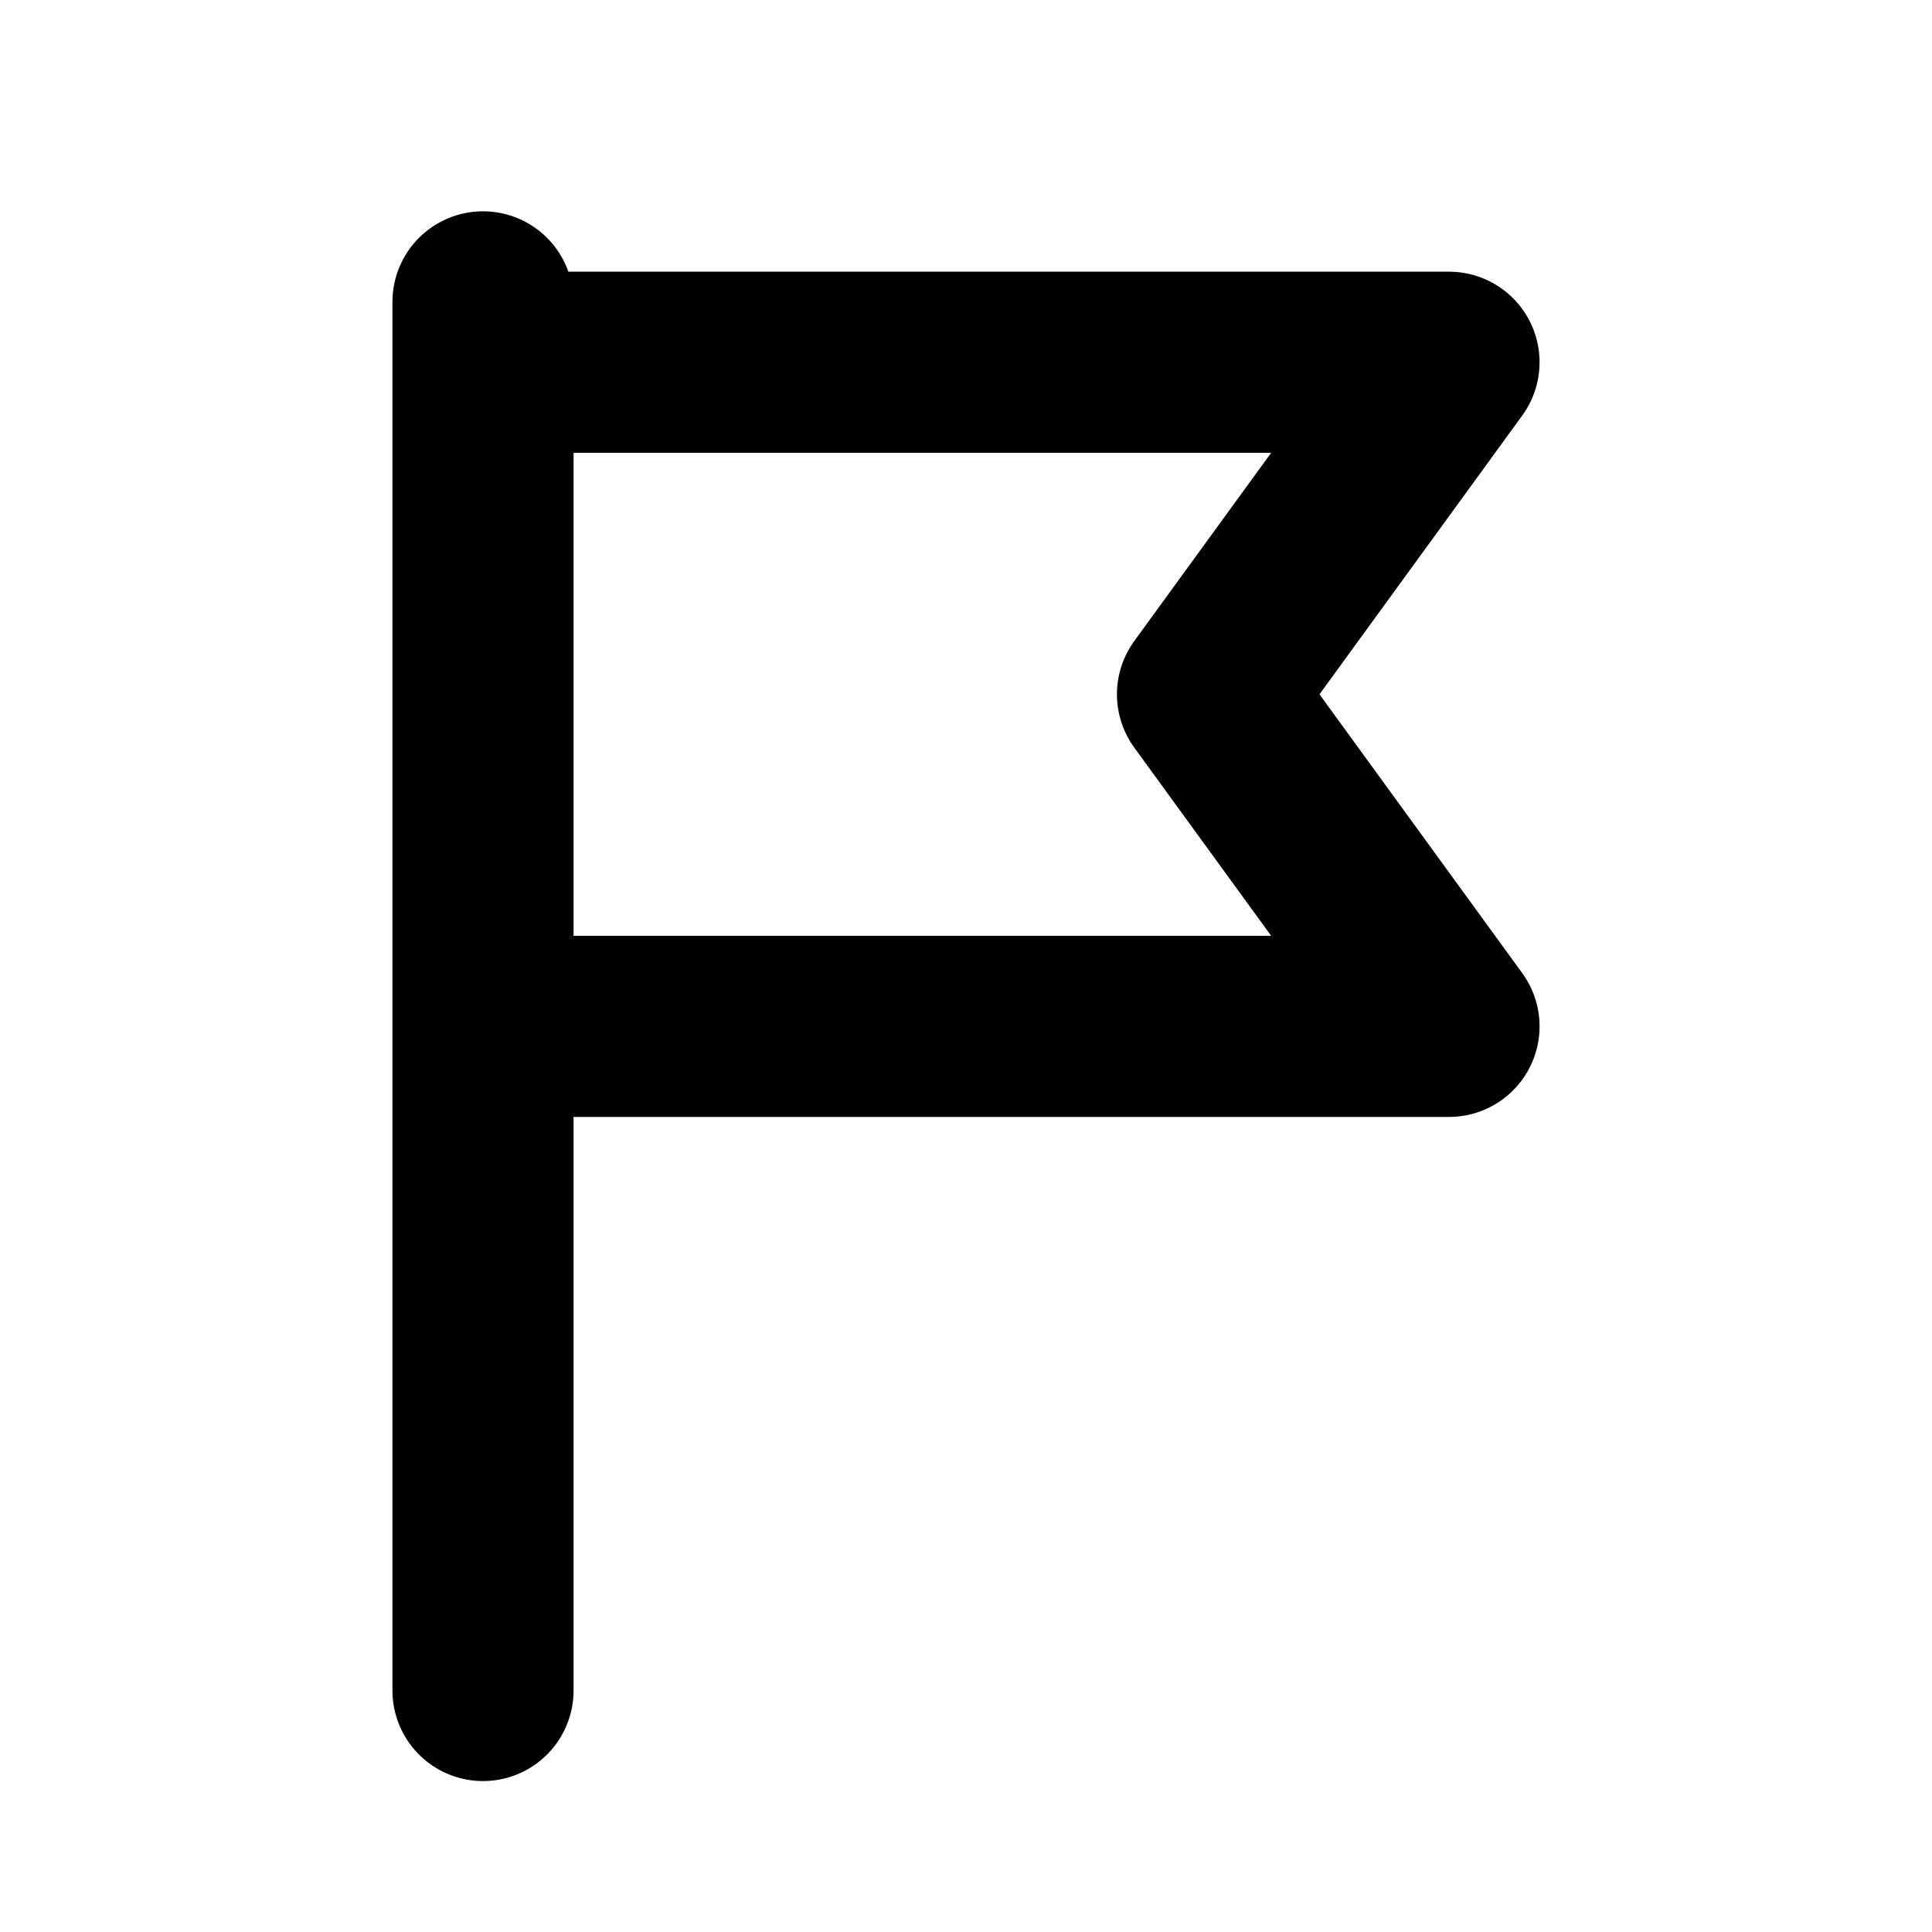
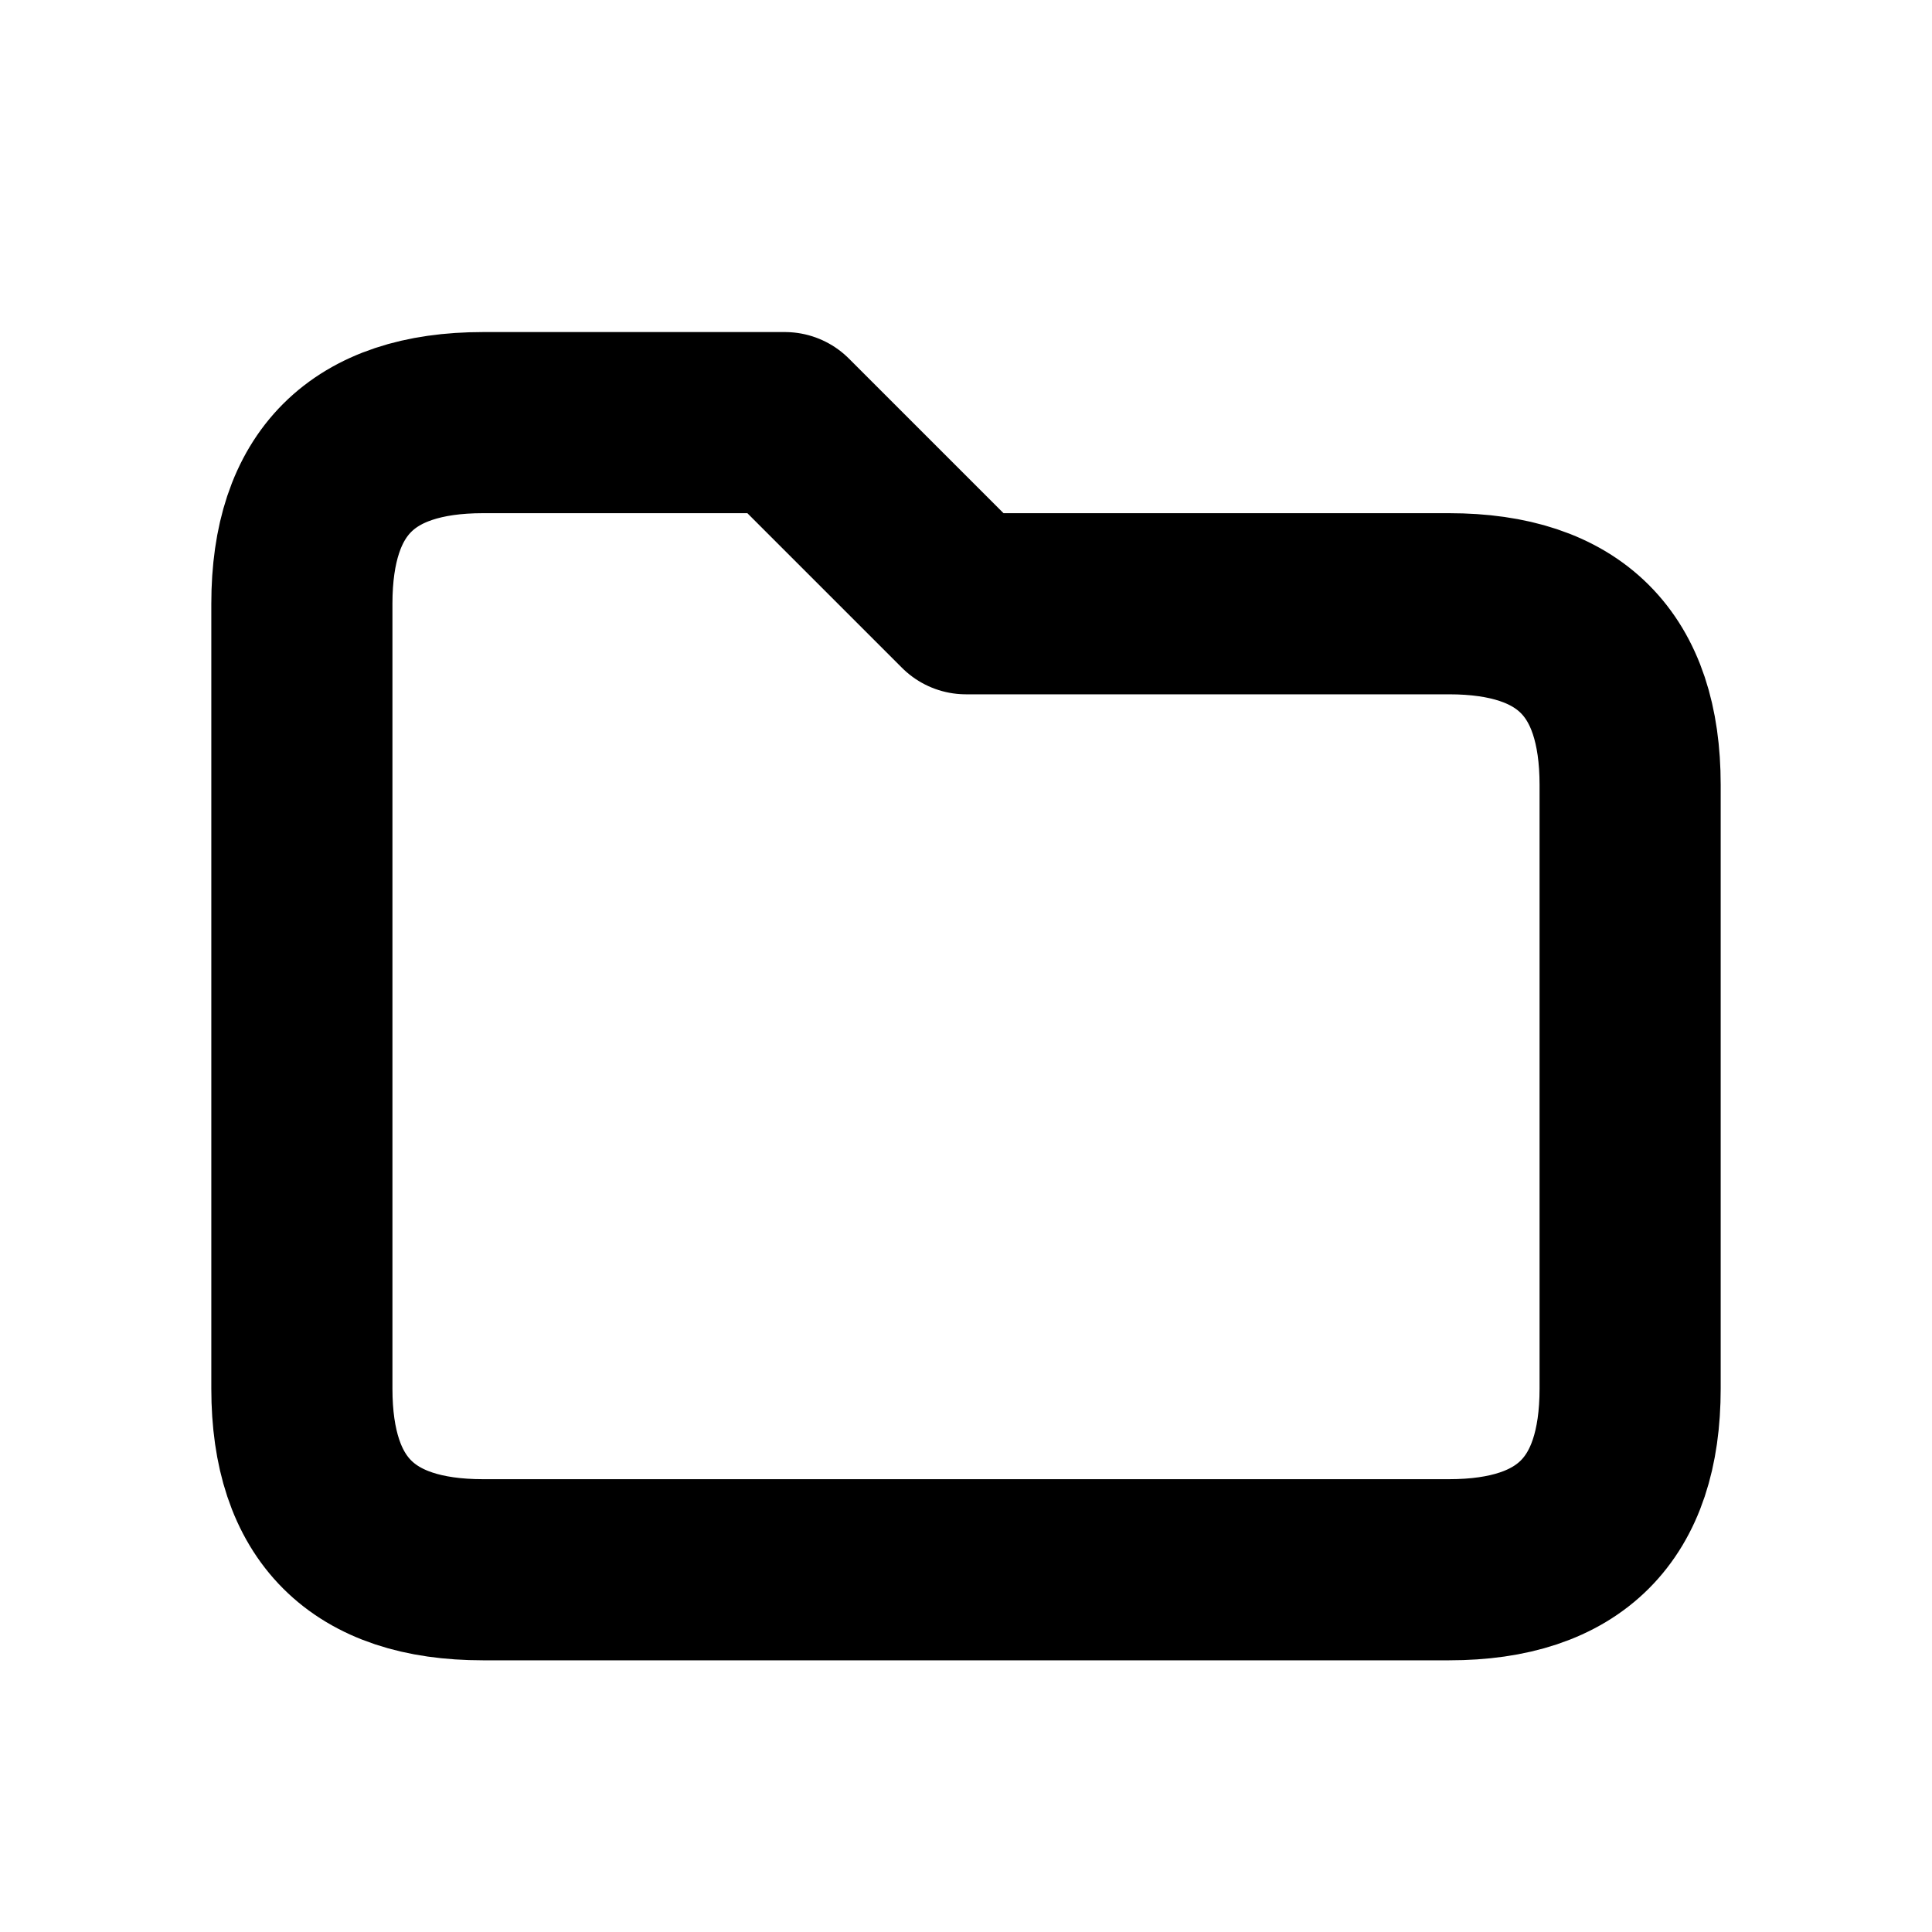
<svg xmlns="http://www.w3.org/2000/svg" viewBox="0 0 32 32" fill="none">
-   <path d="M8 28V5M8 6H24L20 11.5L24 17H8" stroke="currentColor" stroke-width="3" stroke-linecap="round" stroke-linejoin="round" />
+   <path d="M5 10Q5 7 8 7H13L16 10H24Q27 10 27 13V23Q27 26 24 26H8Q5 26 5 23Z" stroke="currentColor" stroke-width="3" stroke-linecap="round" stroke-linejoin="round" />
</svg>
